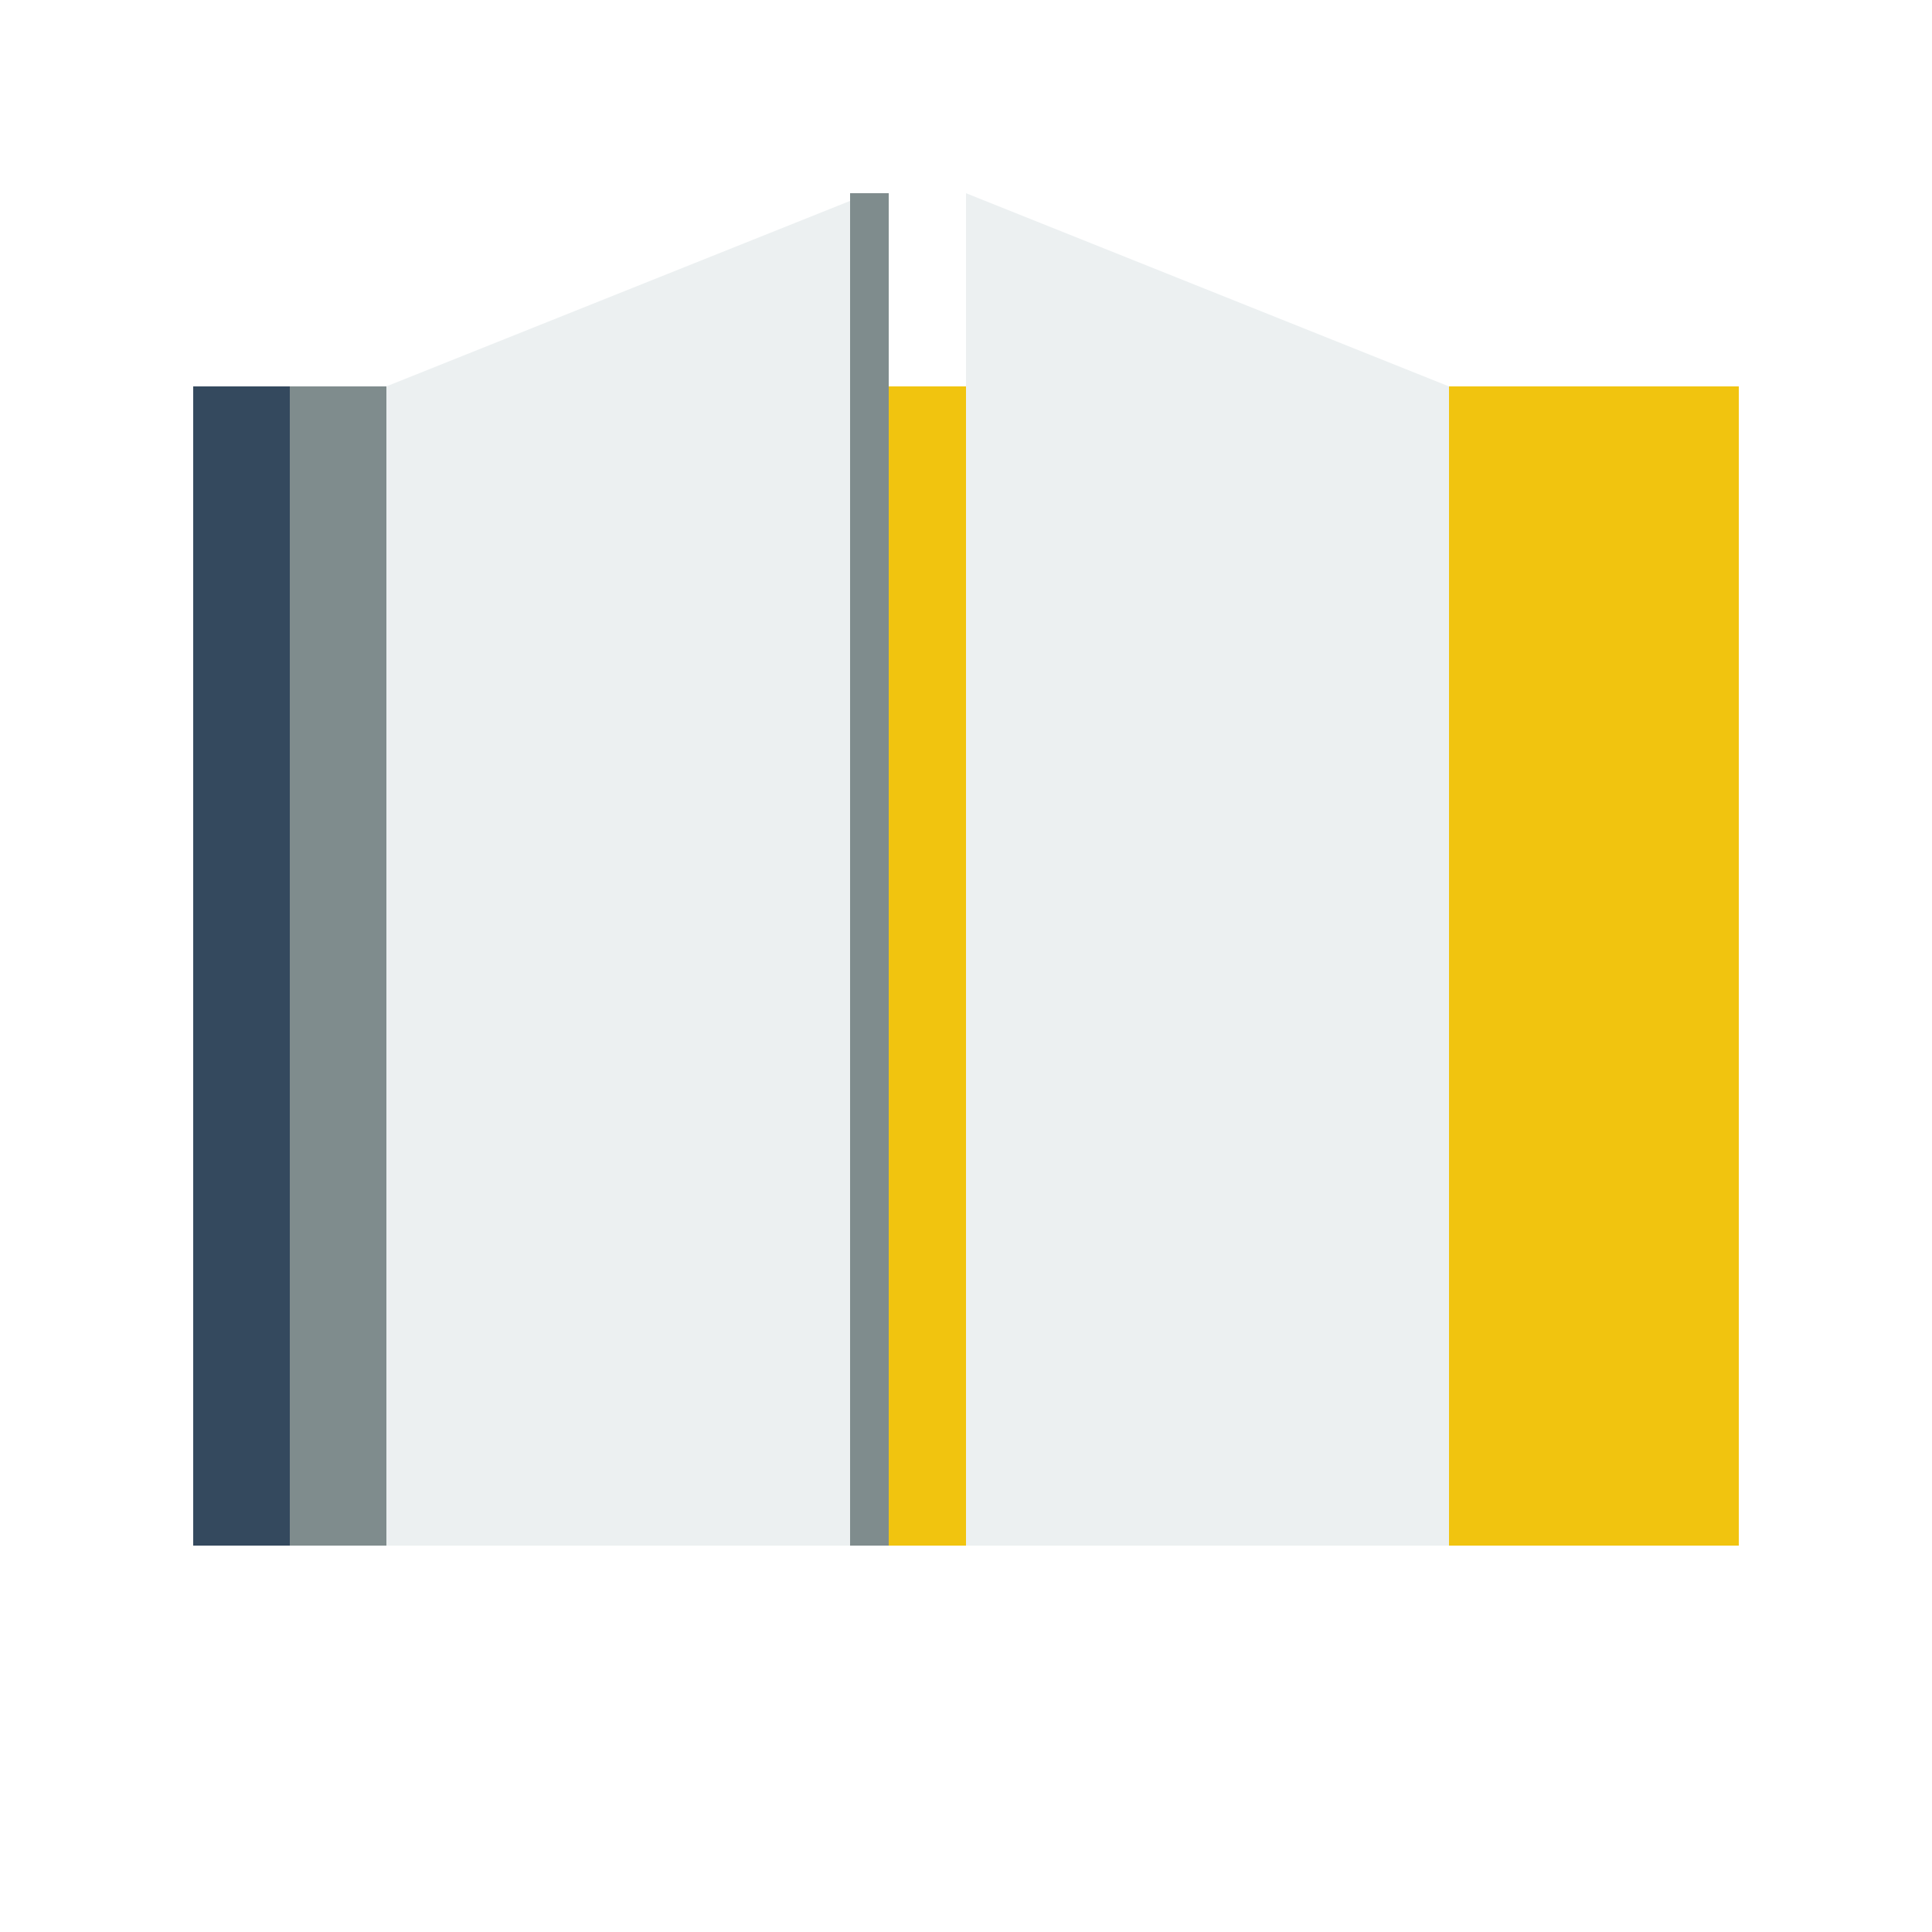
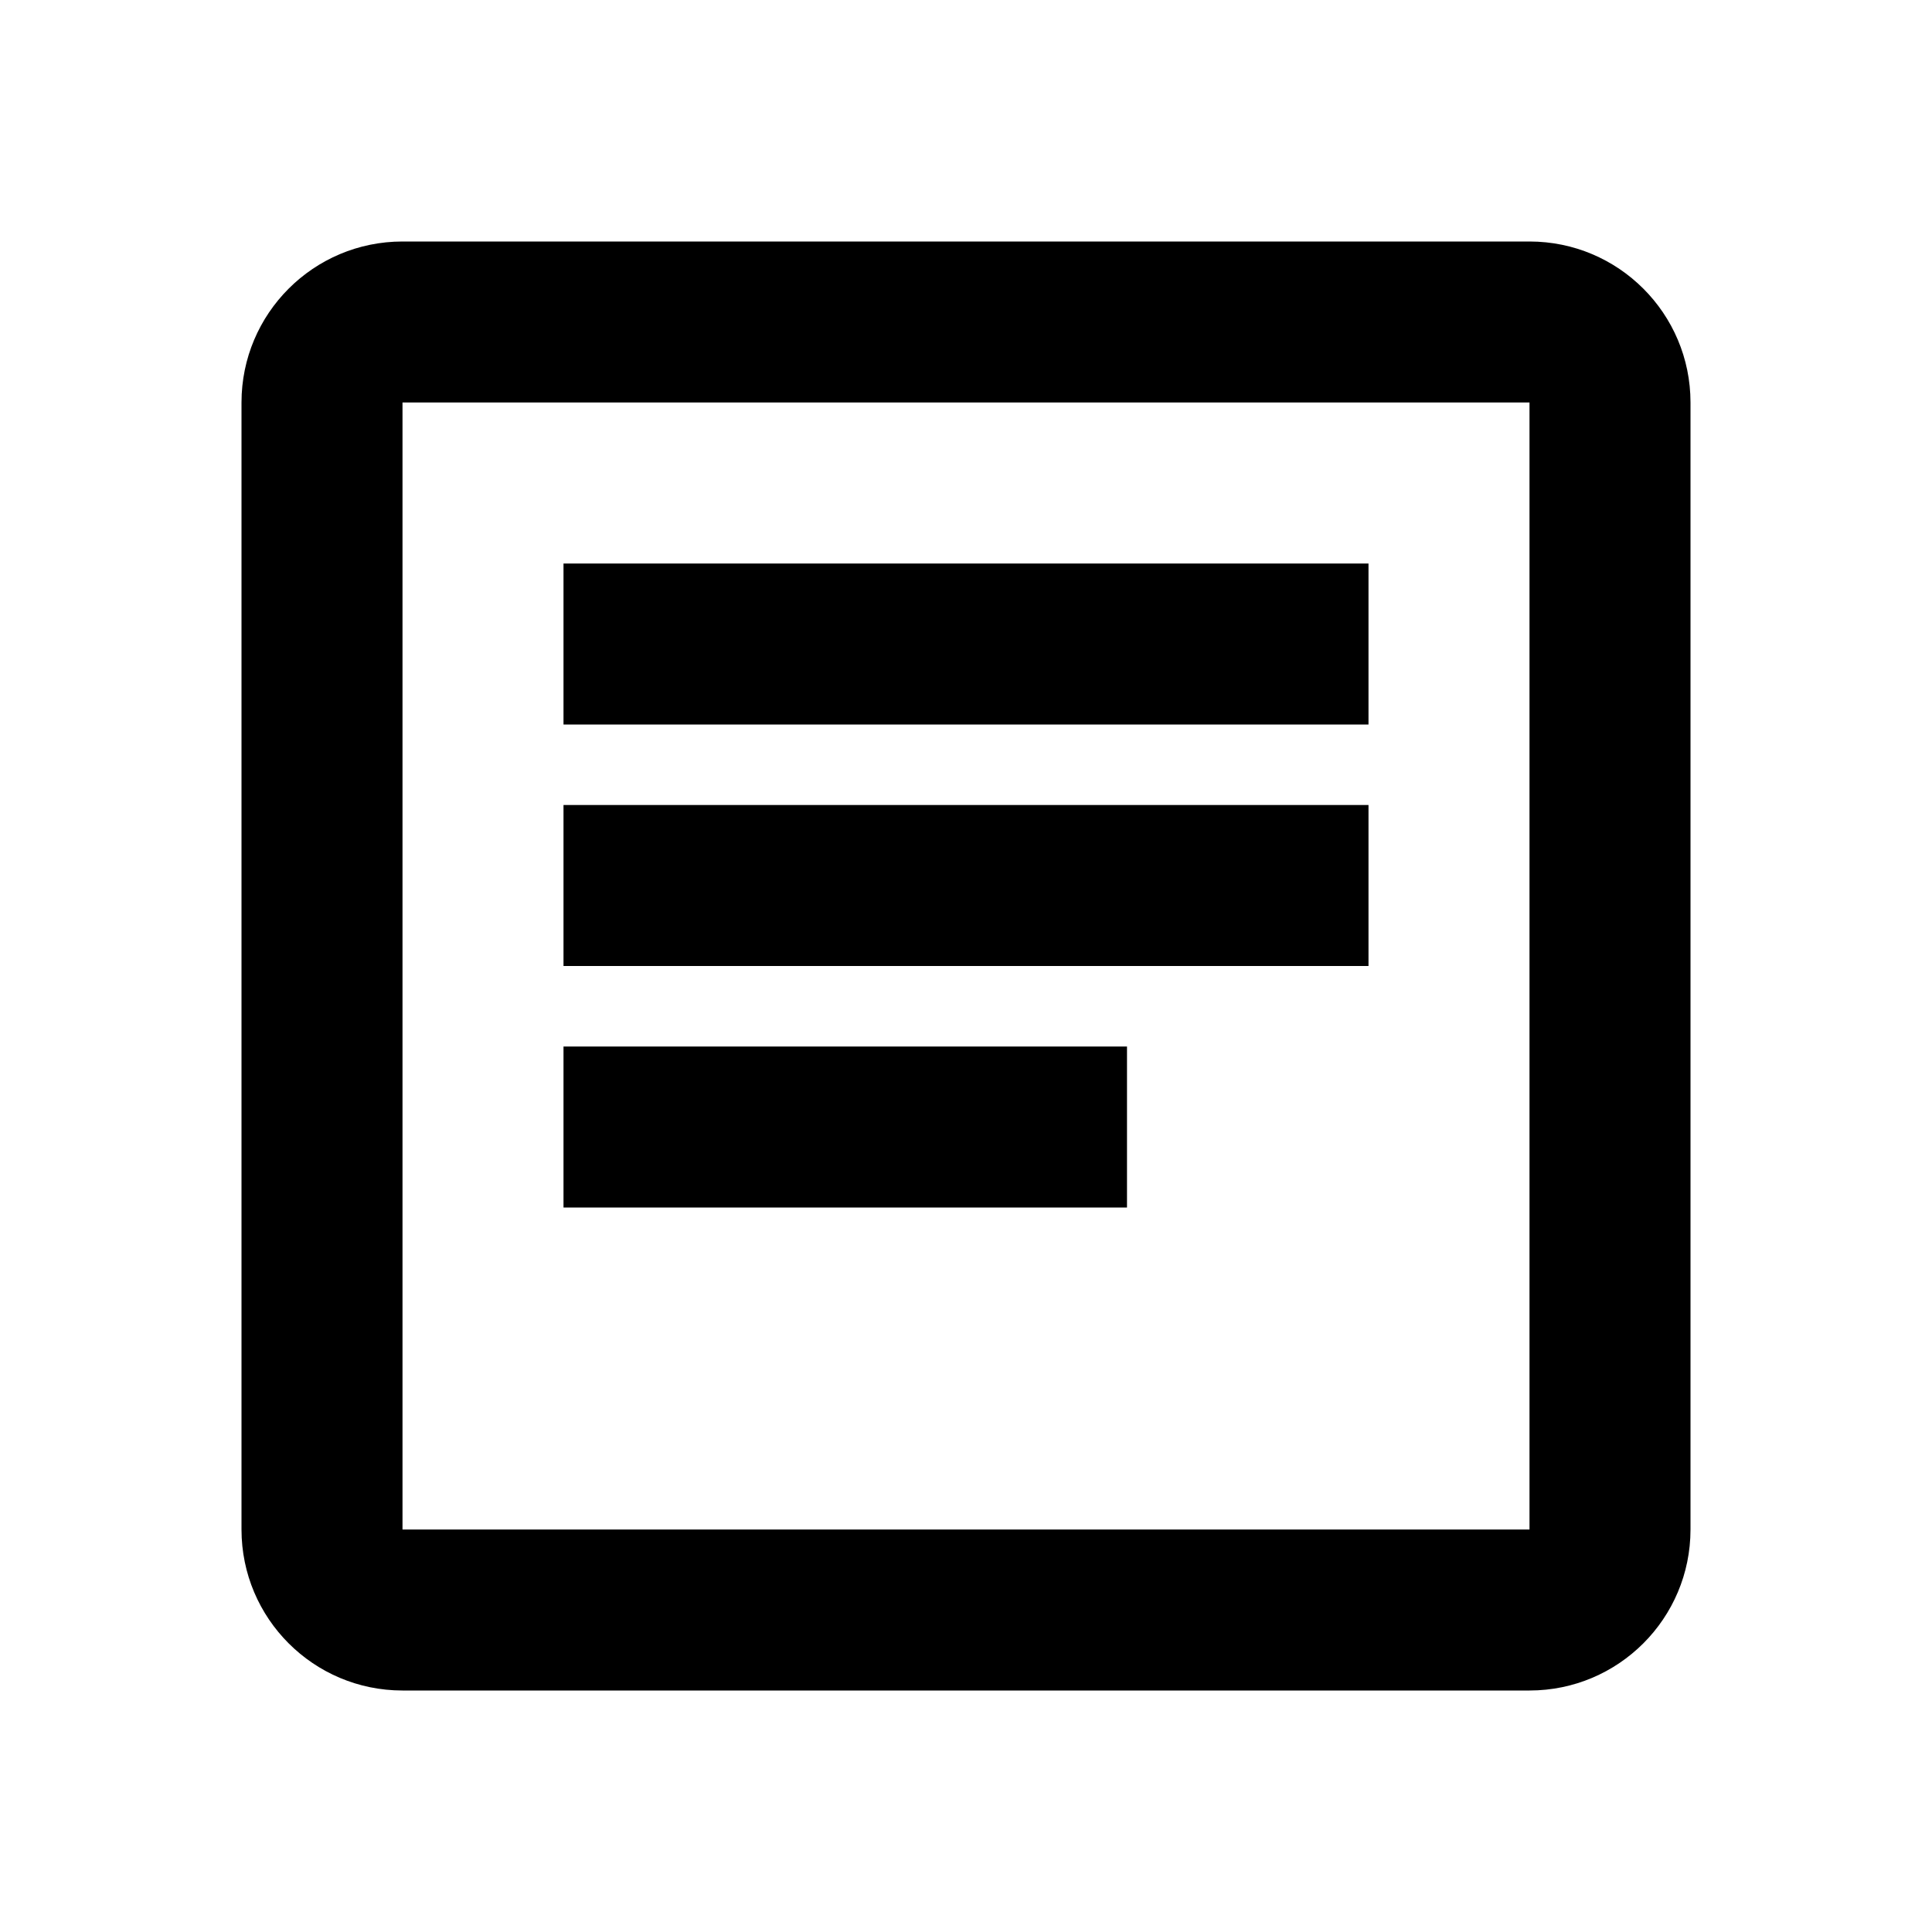
- <svg xmlns="http://www.w3.org/2000/svg" viewBox="0 0 100 100" width="100" height="100">
-   <rect x="10" y="20" width="80" height="60" fill="#F1C40F" />
-   <rect x="10" y="20" width="5" height="60" fill="#34495E" />
-   <rect x="15" y="20" width="5" height="60" fill="#7F8C8D" />
-   <polygon points="20,20 45,10 45,80 20,80" fill="#ECF0F1" />
-   <polygon points="50,10 75,20 75,80 50,80" fill="#ECF0F1" />
-   <line x1="45" y1="10" x2="45" y2="80" stroke="#7F8C8D" stroke-width="2" />
+ <svg xmlns="http://www.w3.org/2000/svg" viewBox="0 0 24 24" fill="currentColor" width="50px" height="50px">
+   <path d="M0 0h24v24H0z" fill="none" />
+   <path d="M19 3H5a2 2 0 0 0-2 2v14a2 2 0 0 0 2 2h14a2 2 0 0 0 2-2V5a2 2 0 0 0-2-2zm0 16H5V5h14v14zM7 10h10v2H7zm0-3h10v2H7zm0 6h7v2H7z" />
</svg>
